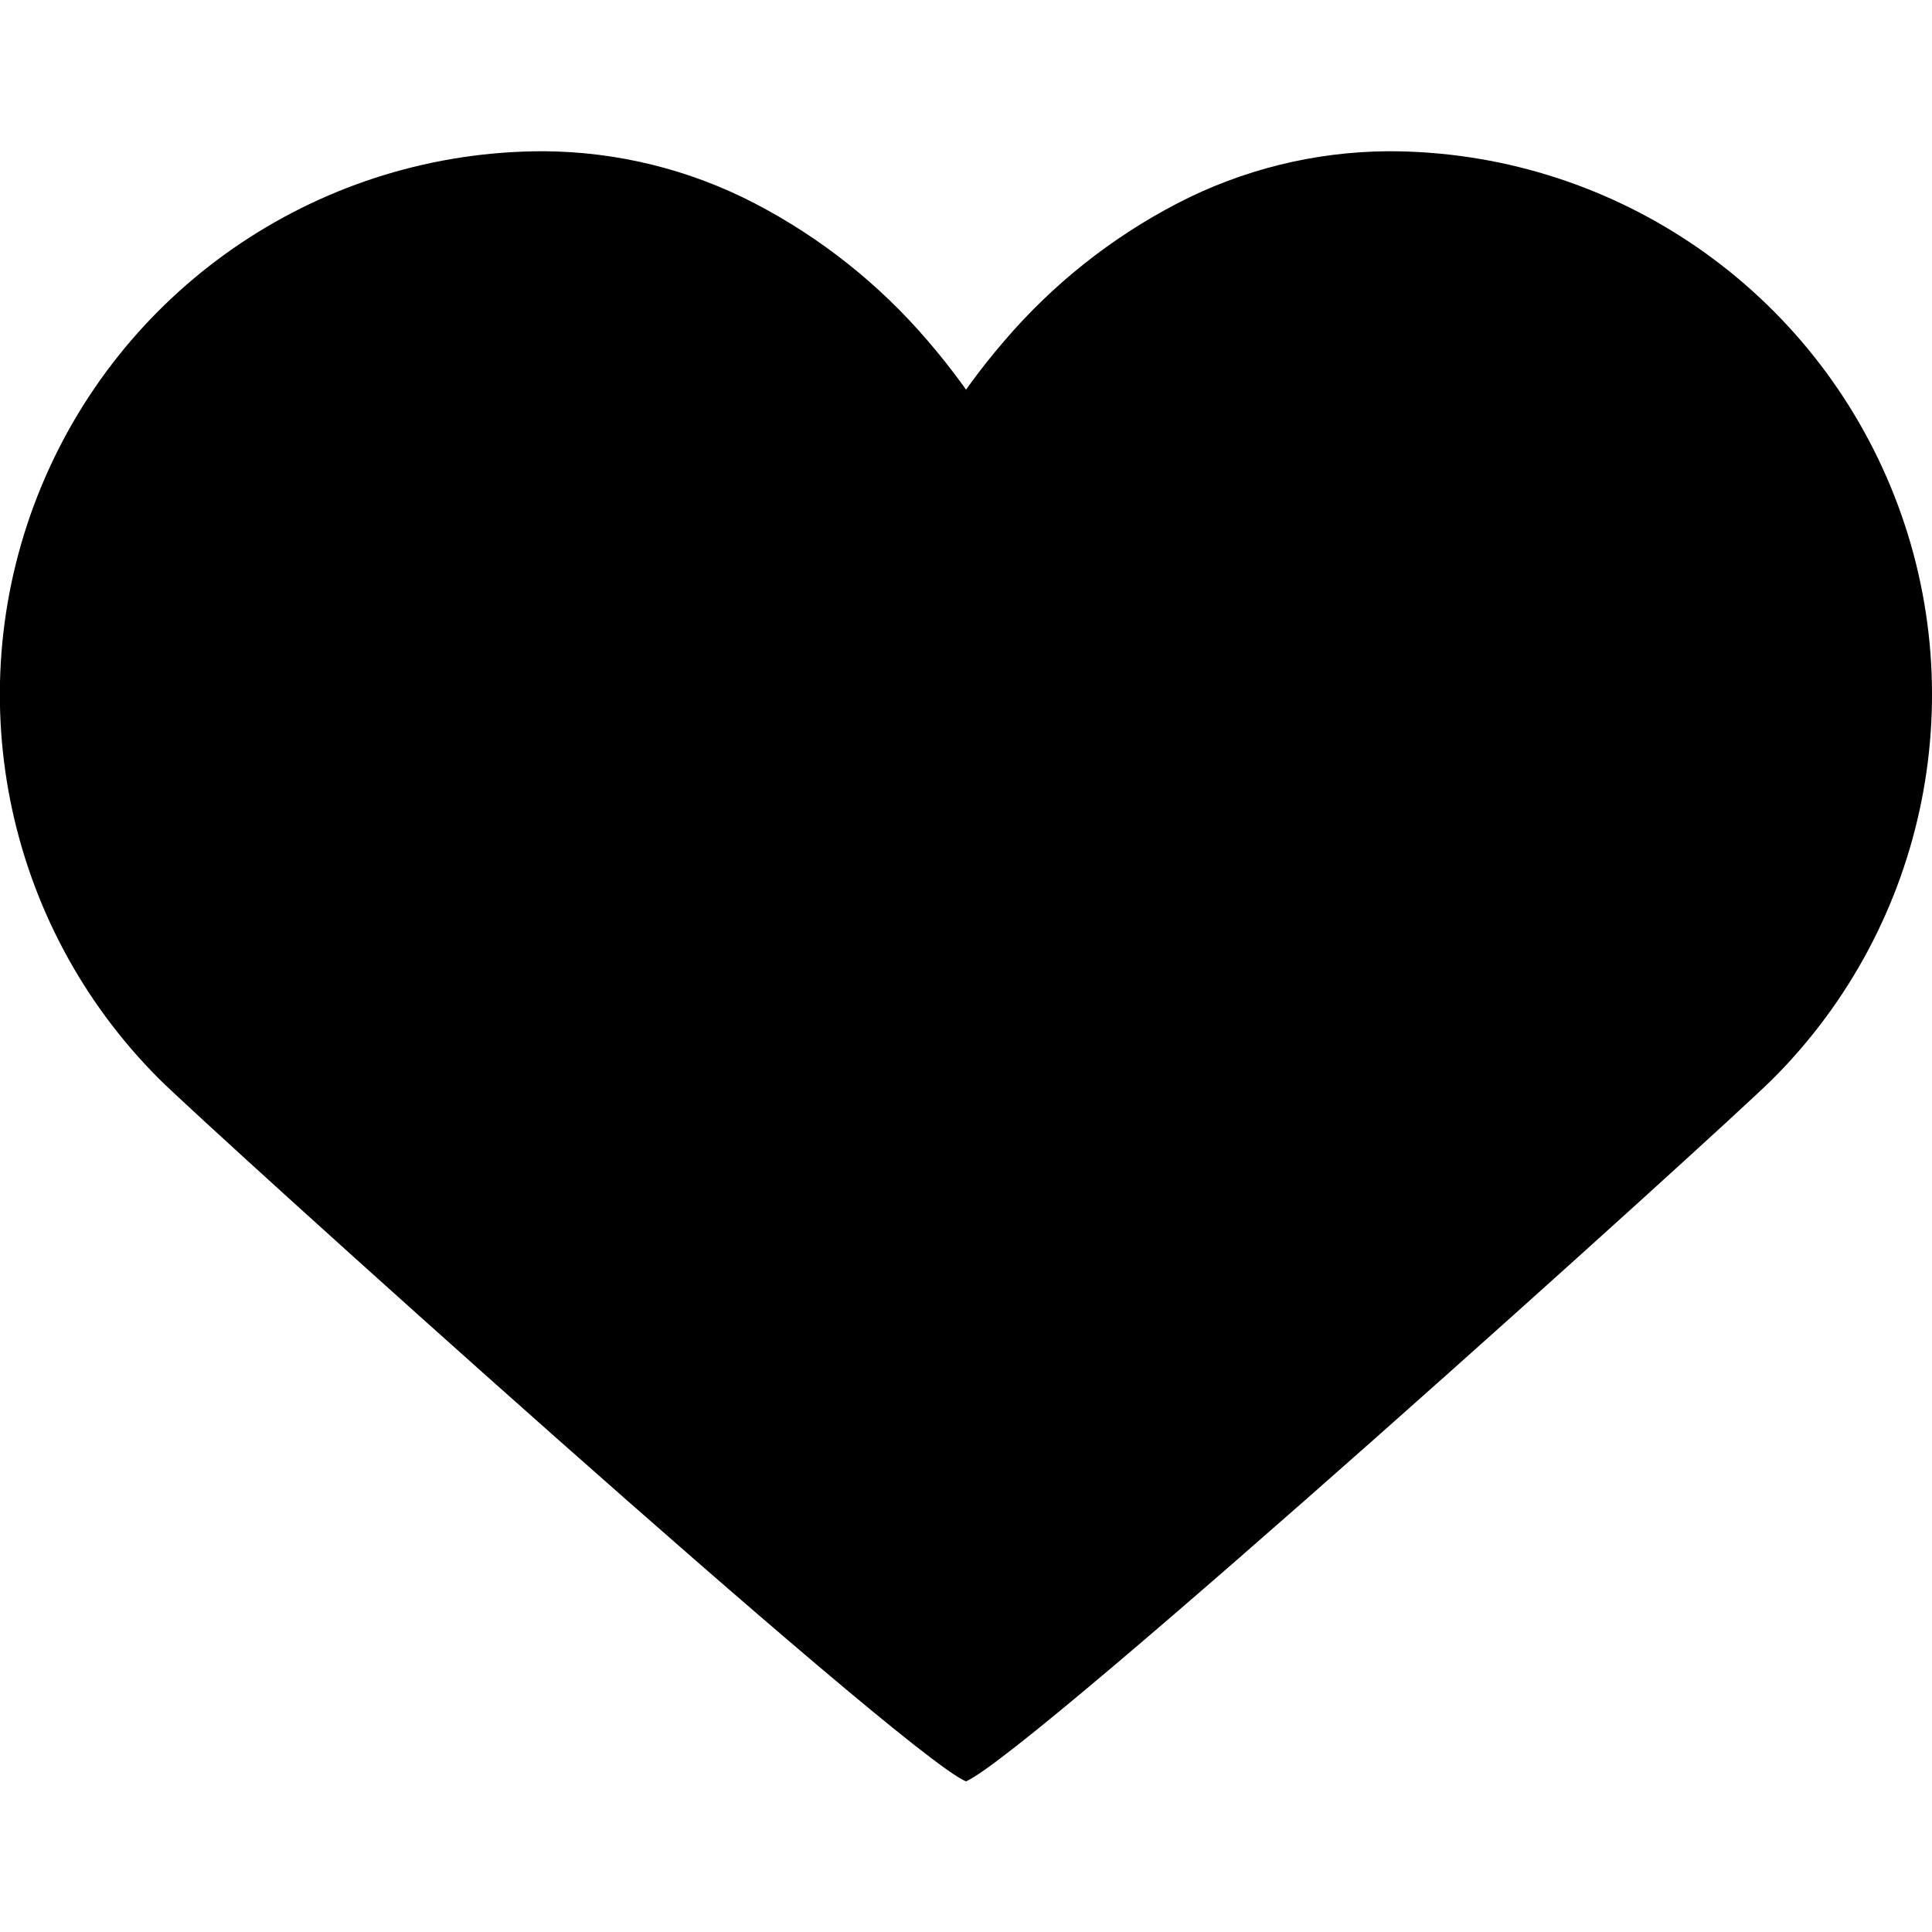
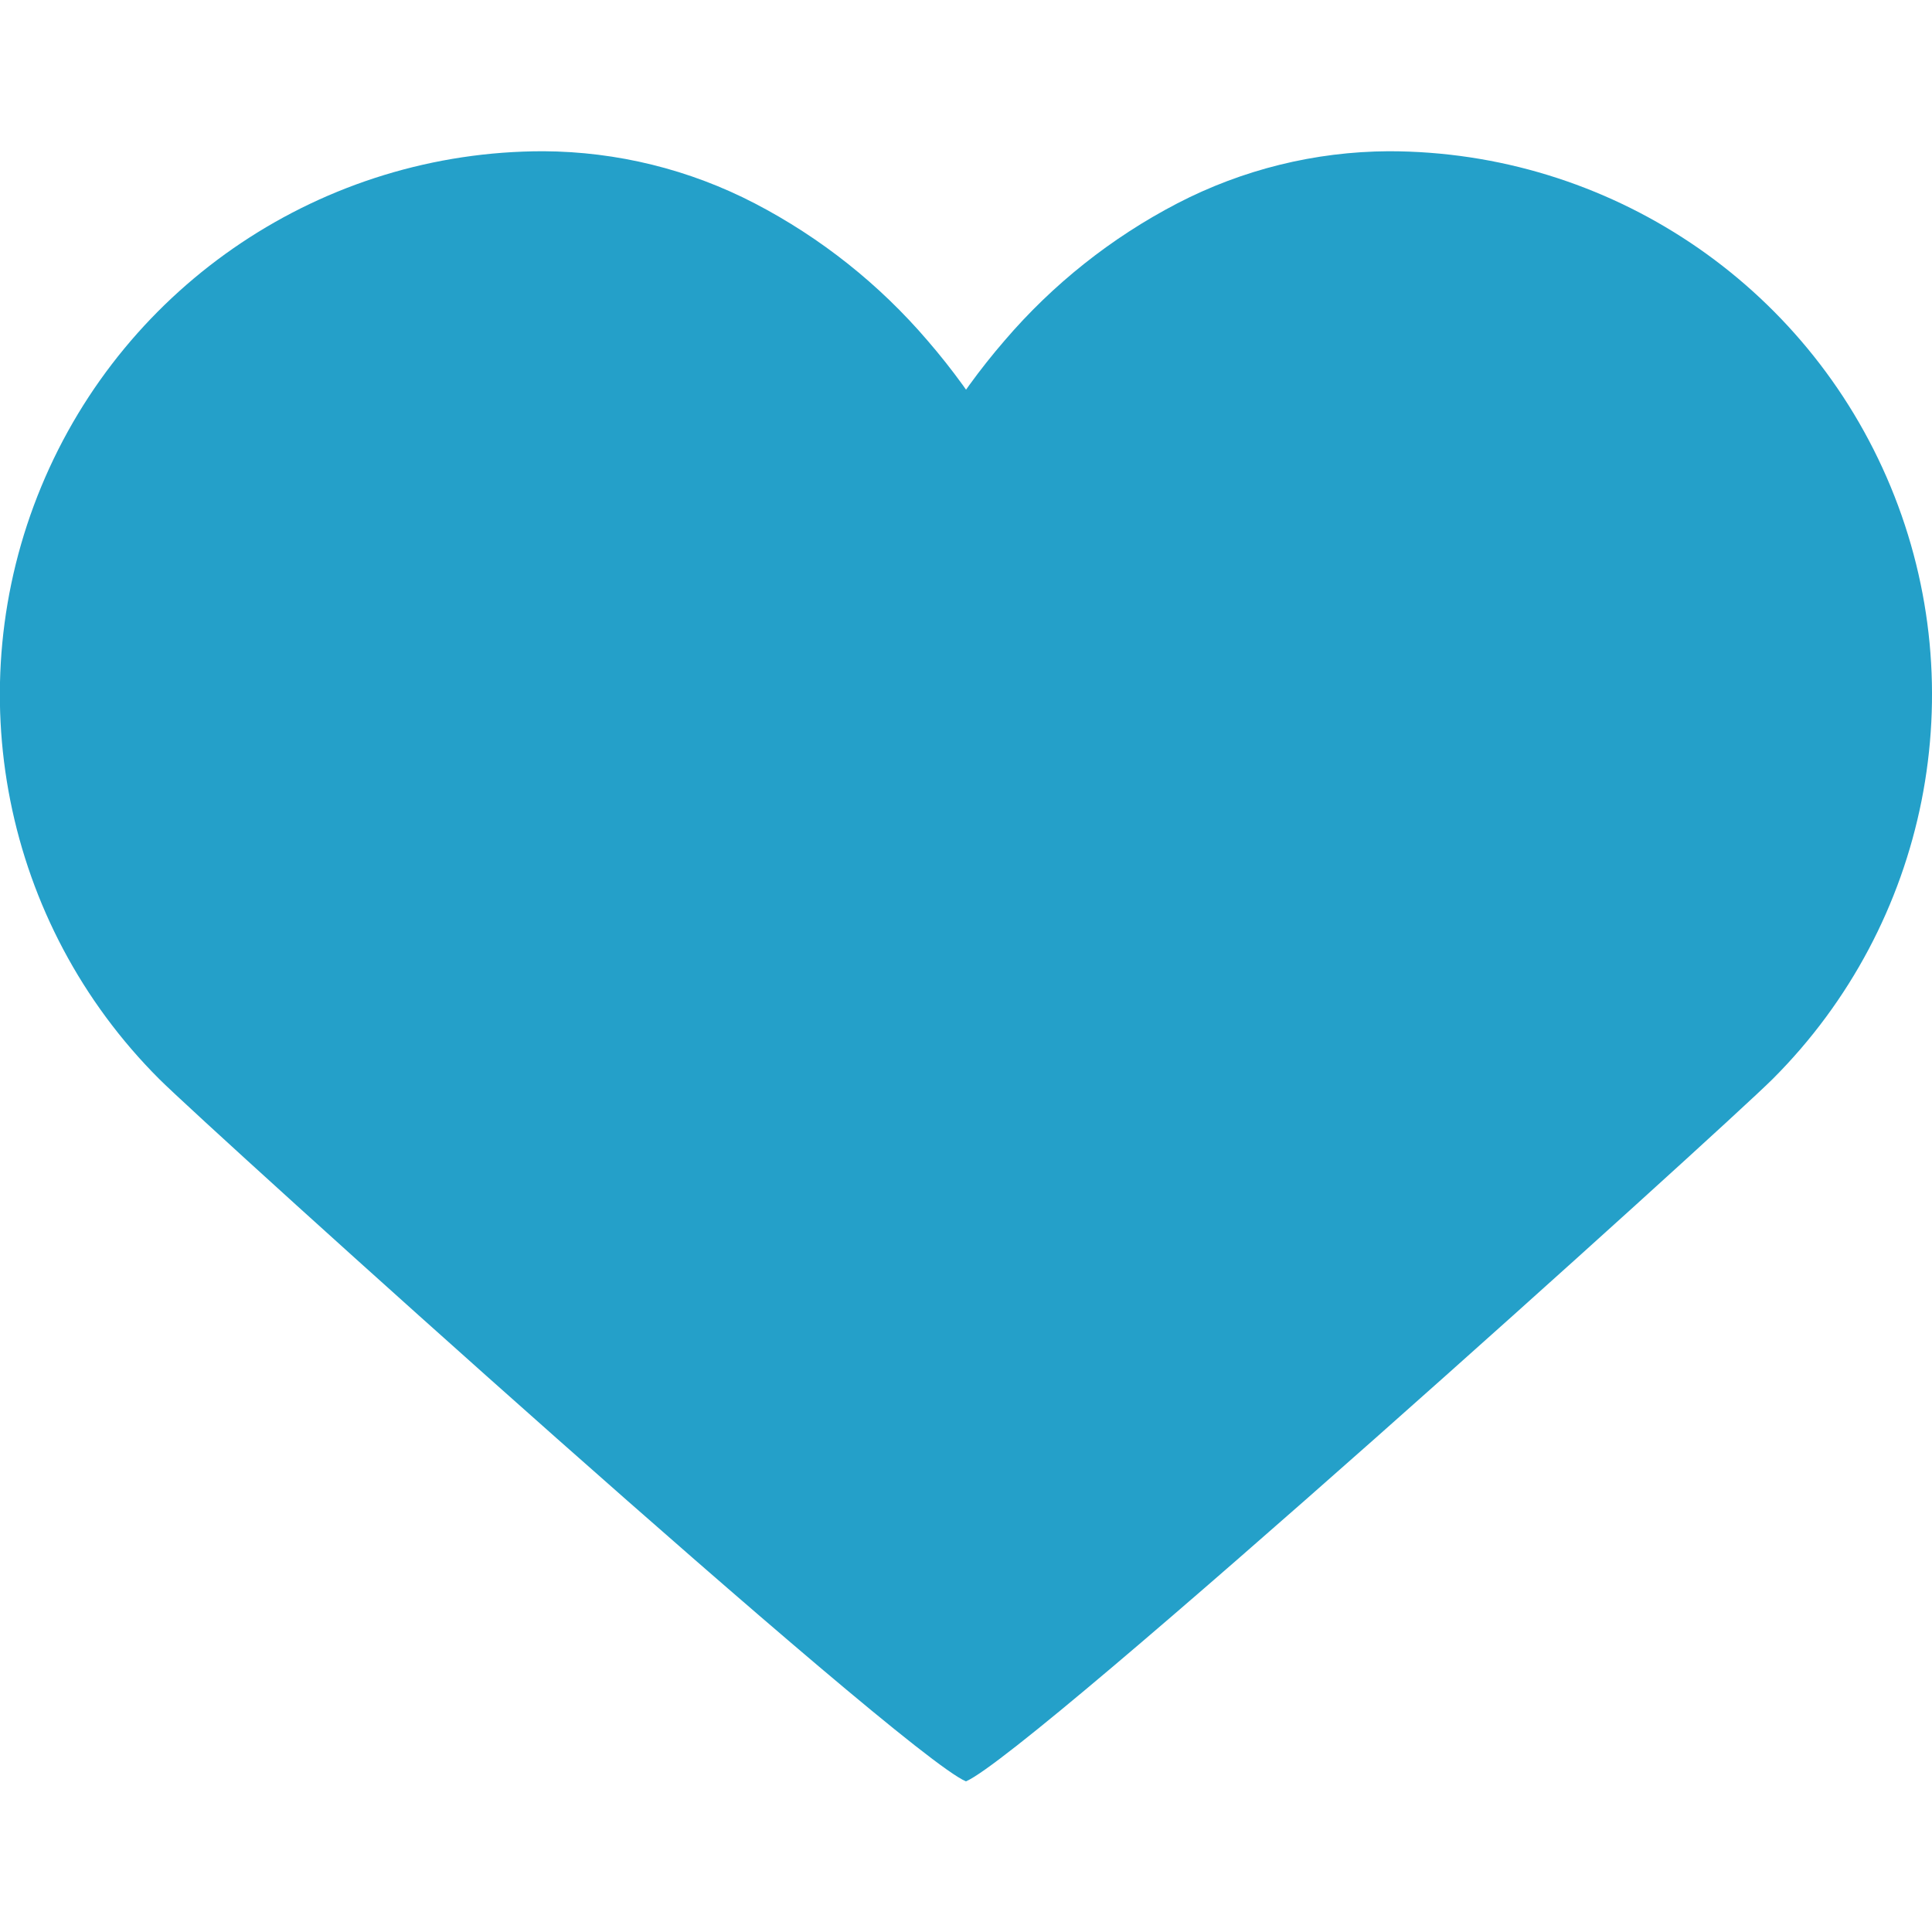
- <svg xmlns="http://www.w3.org/2000/svg" fill="#000000" width="64px" height="64px" viewBox="0 -2.5 32 32">
+ <svg xmlns="http://www.w3.org/2000/svg" fill="#24a0c9" width="50px" height="50px" viewBox="0 -2.5 32 32">
  <g id="SVGRepo_bgCarrier" stroke-width="0" />
  <g id="SVGRepo_tracerCarrier" stroke-linecap="round" stroke-linejoin="round" />
  <g id="SVGRepo_iconCarrier">
    <g id="Group_13" data-name="Group 13" transform="translate(-93.998 -396.695)">
      <path id="Path_365" data-name="Path 365" d="M108.706,410.042A7.884,7.884,0,0,1,108,406.7a10.121,10.121,0,0,1,.708-3.659,10.989,10.989,0,0,1,1.929-3.205,9.586,9.586,0,0,1,2.86-2.272,7.686,7.686,0,0,1,3.5-.864,9,9,0,0,1,6.364,15.365c-.814.813-12.287,11.179-13.364,11.635h0c-1.077-.456-12.55-10.822-13.364-11.635A9,9,0,0,1,103,396.7a7.68,7.68,0,0,1,3.5.864,9.591,9.591,0,0,1,2.861,2.272,11.011,11.011,0,0,1,1.929,3.205A10.141,10.141,0,0,1,112,406.7a7.9,7.9,0,0,1-.707,3.347,7.328,7.328,0,0,1-1.929,2.518" />
    </g>
  </g>
</svg>
